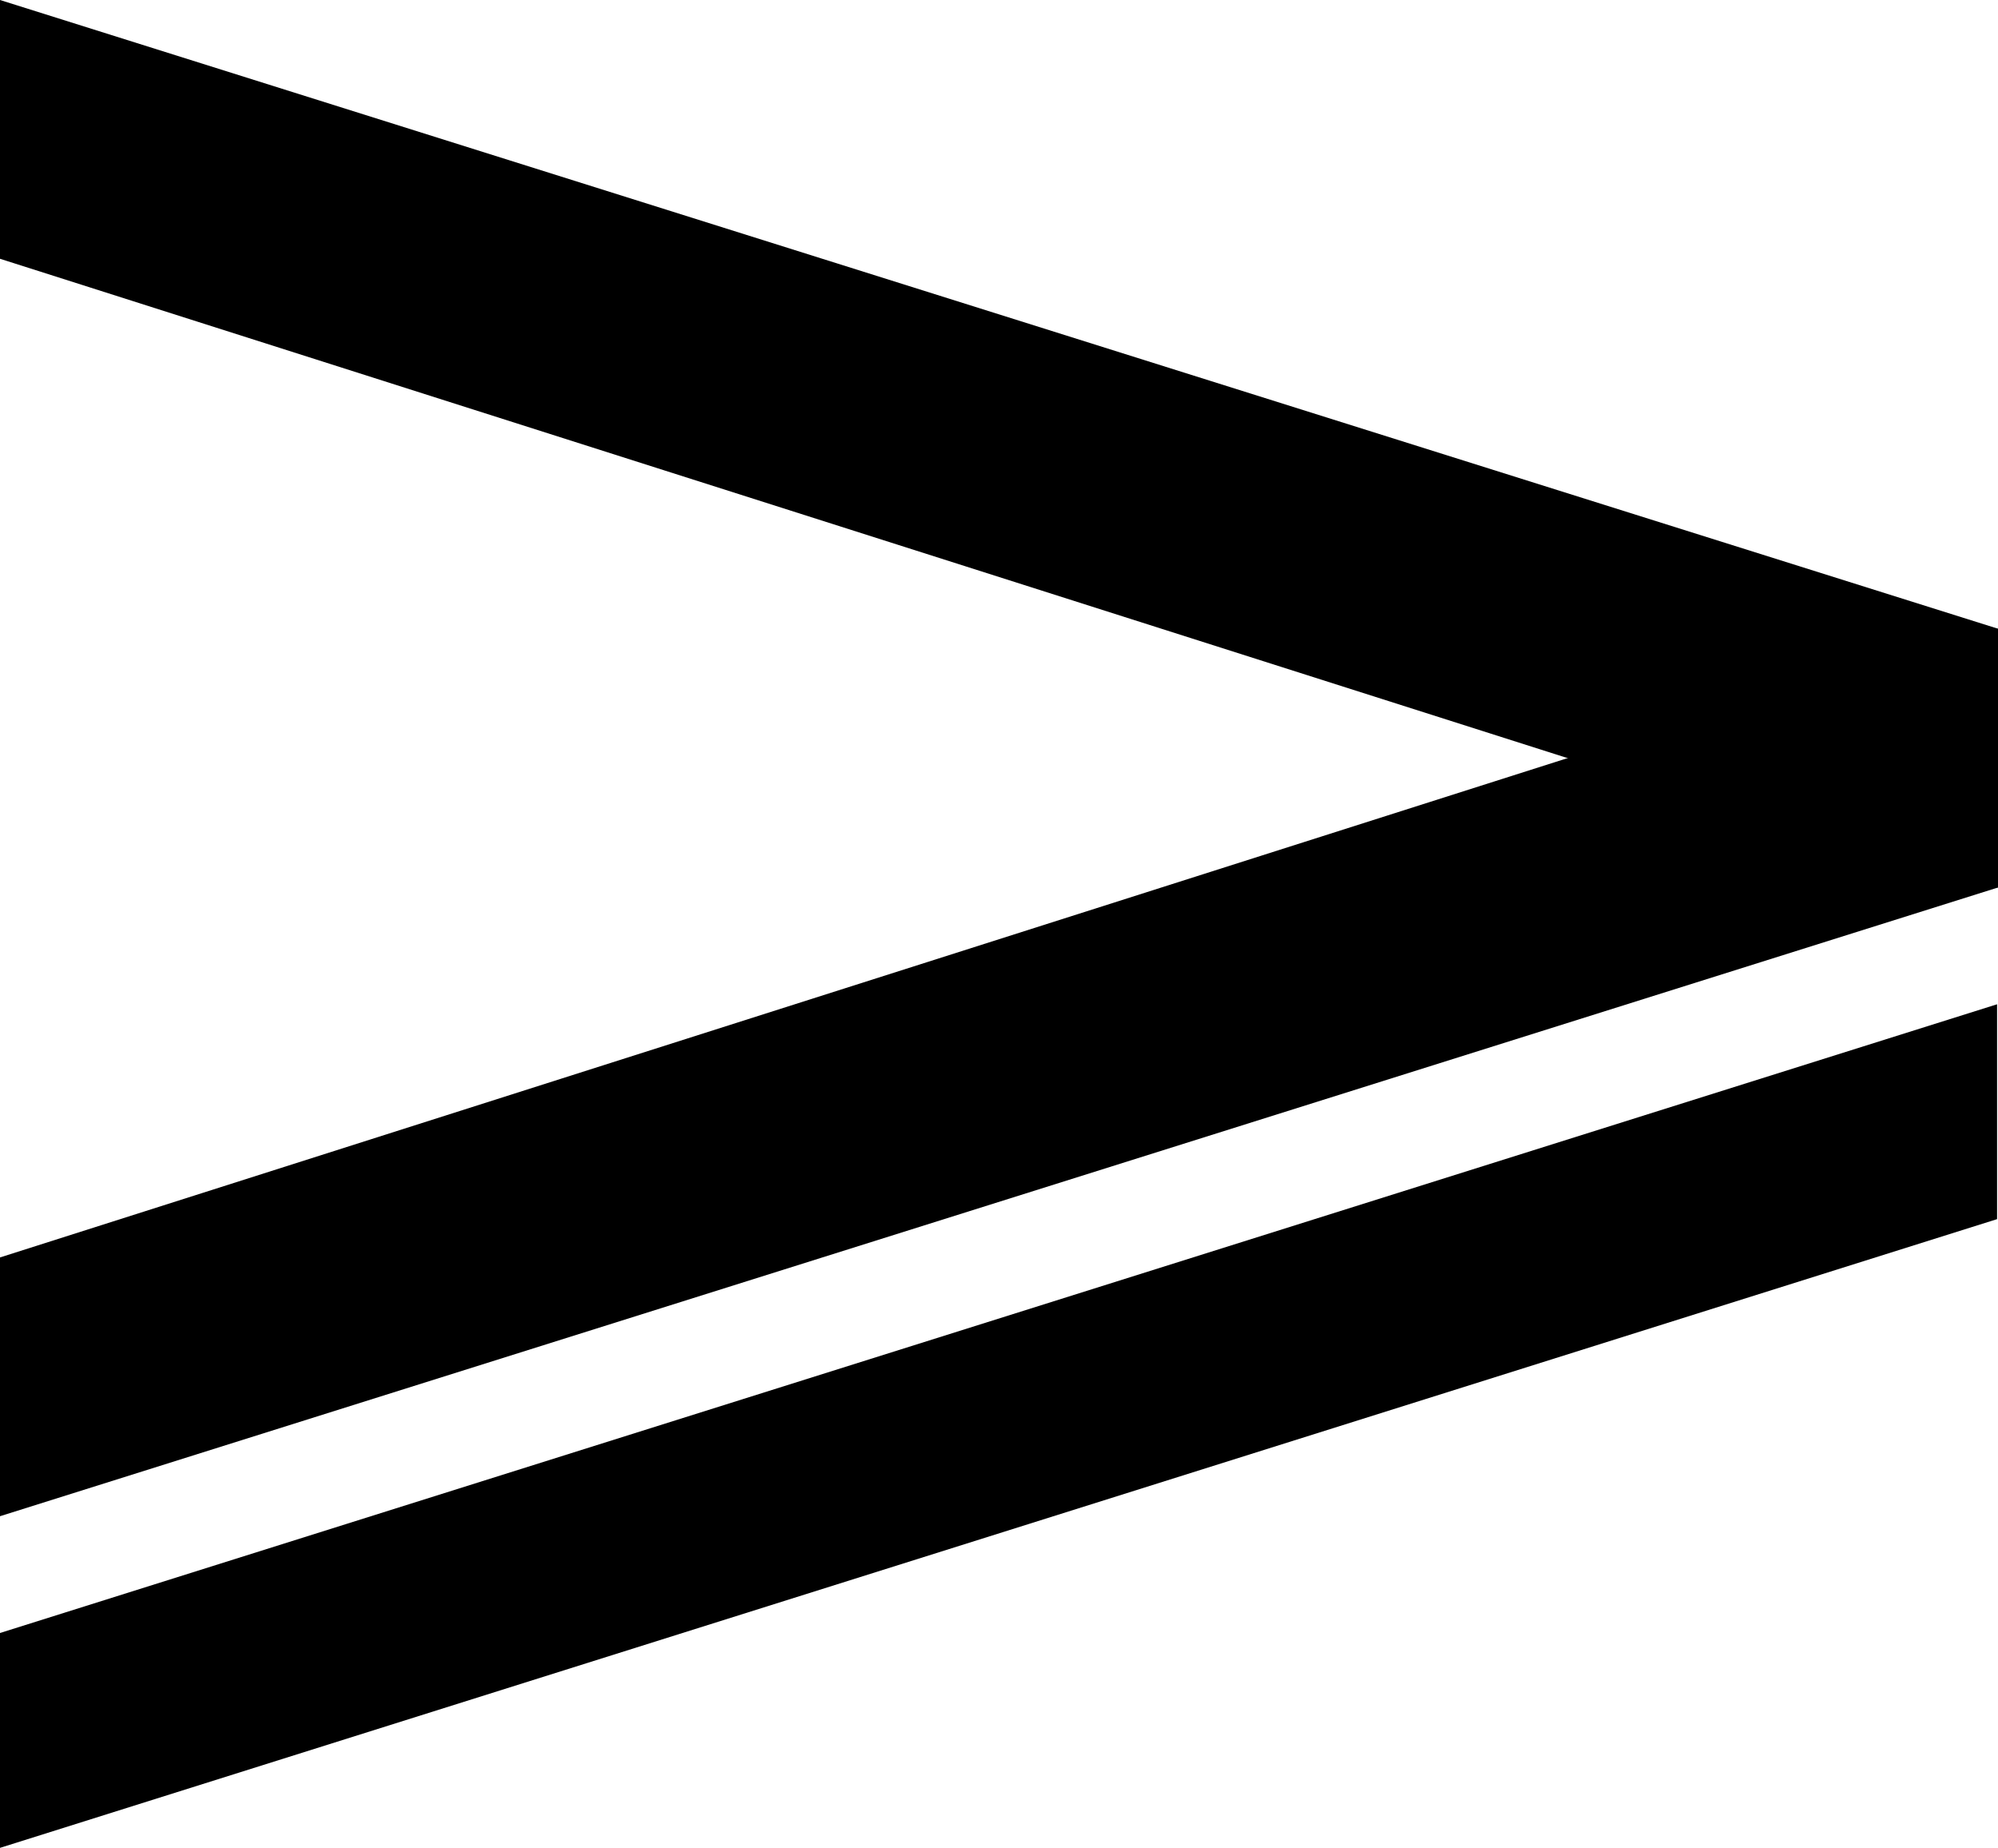
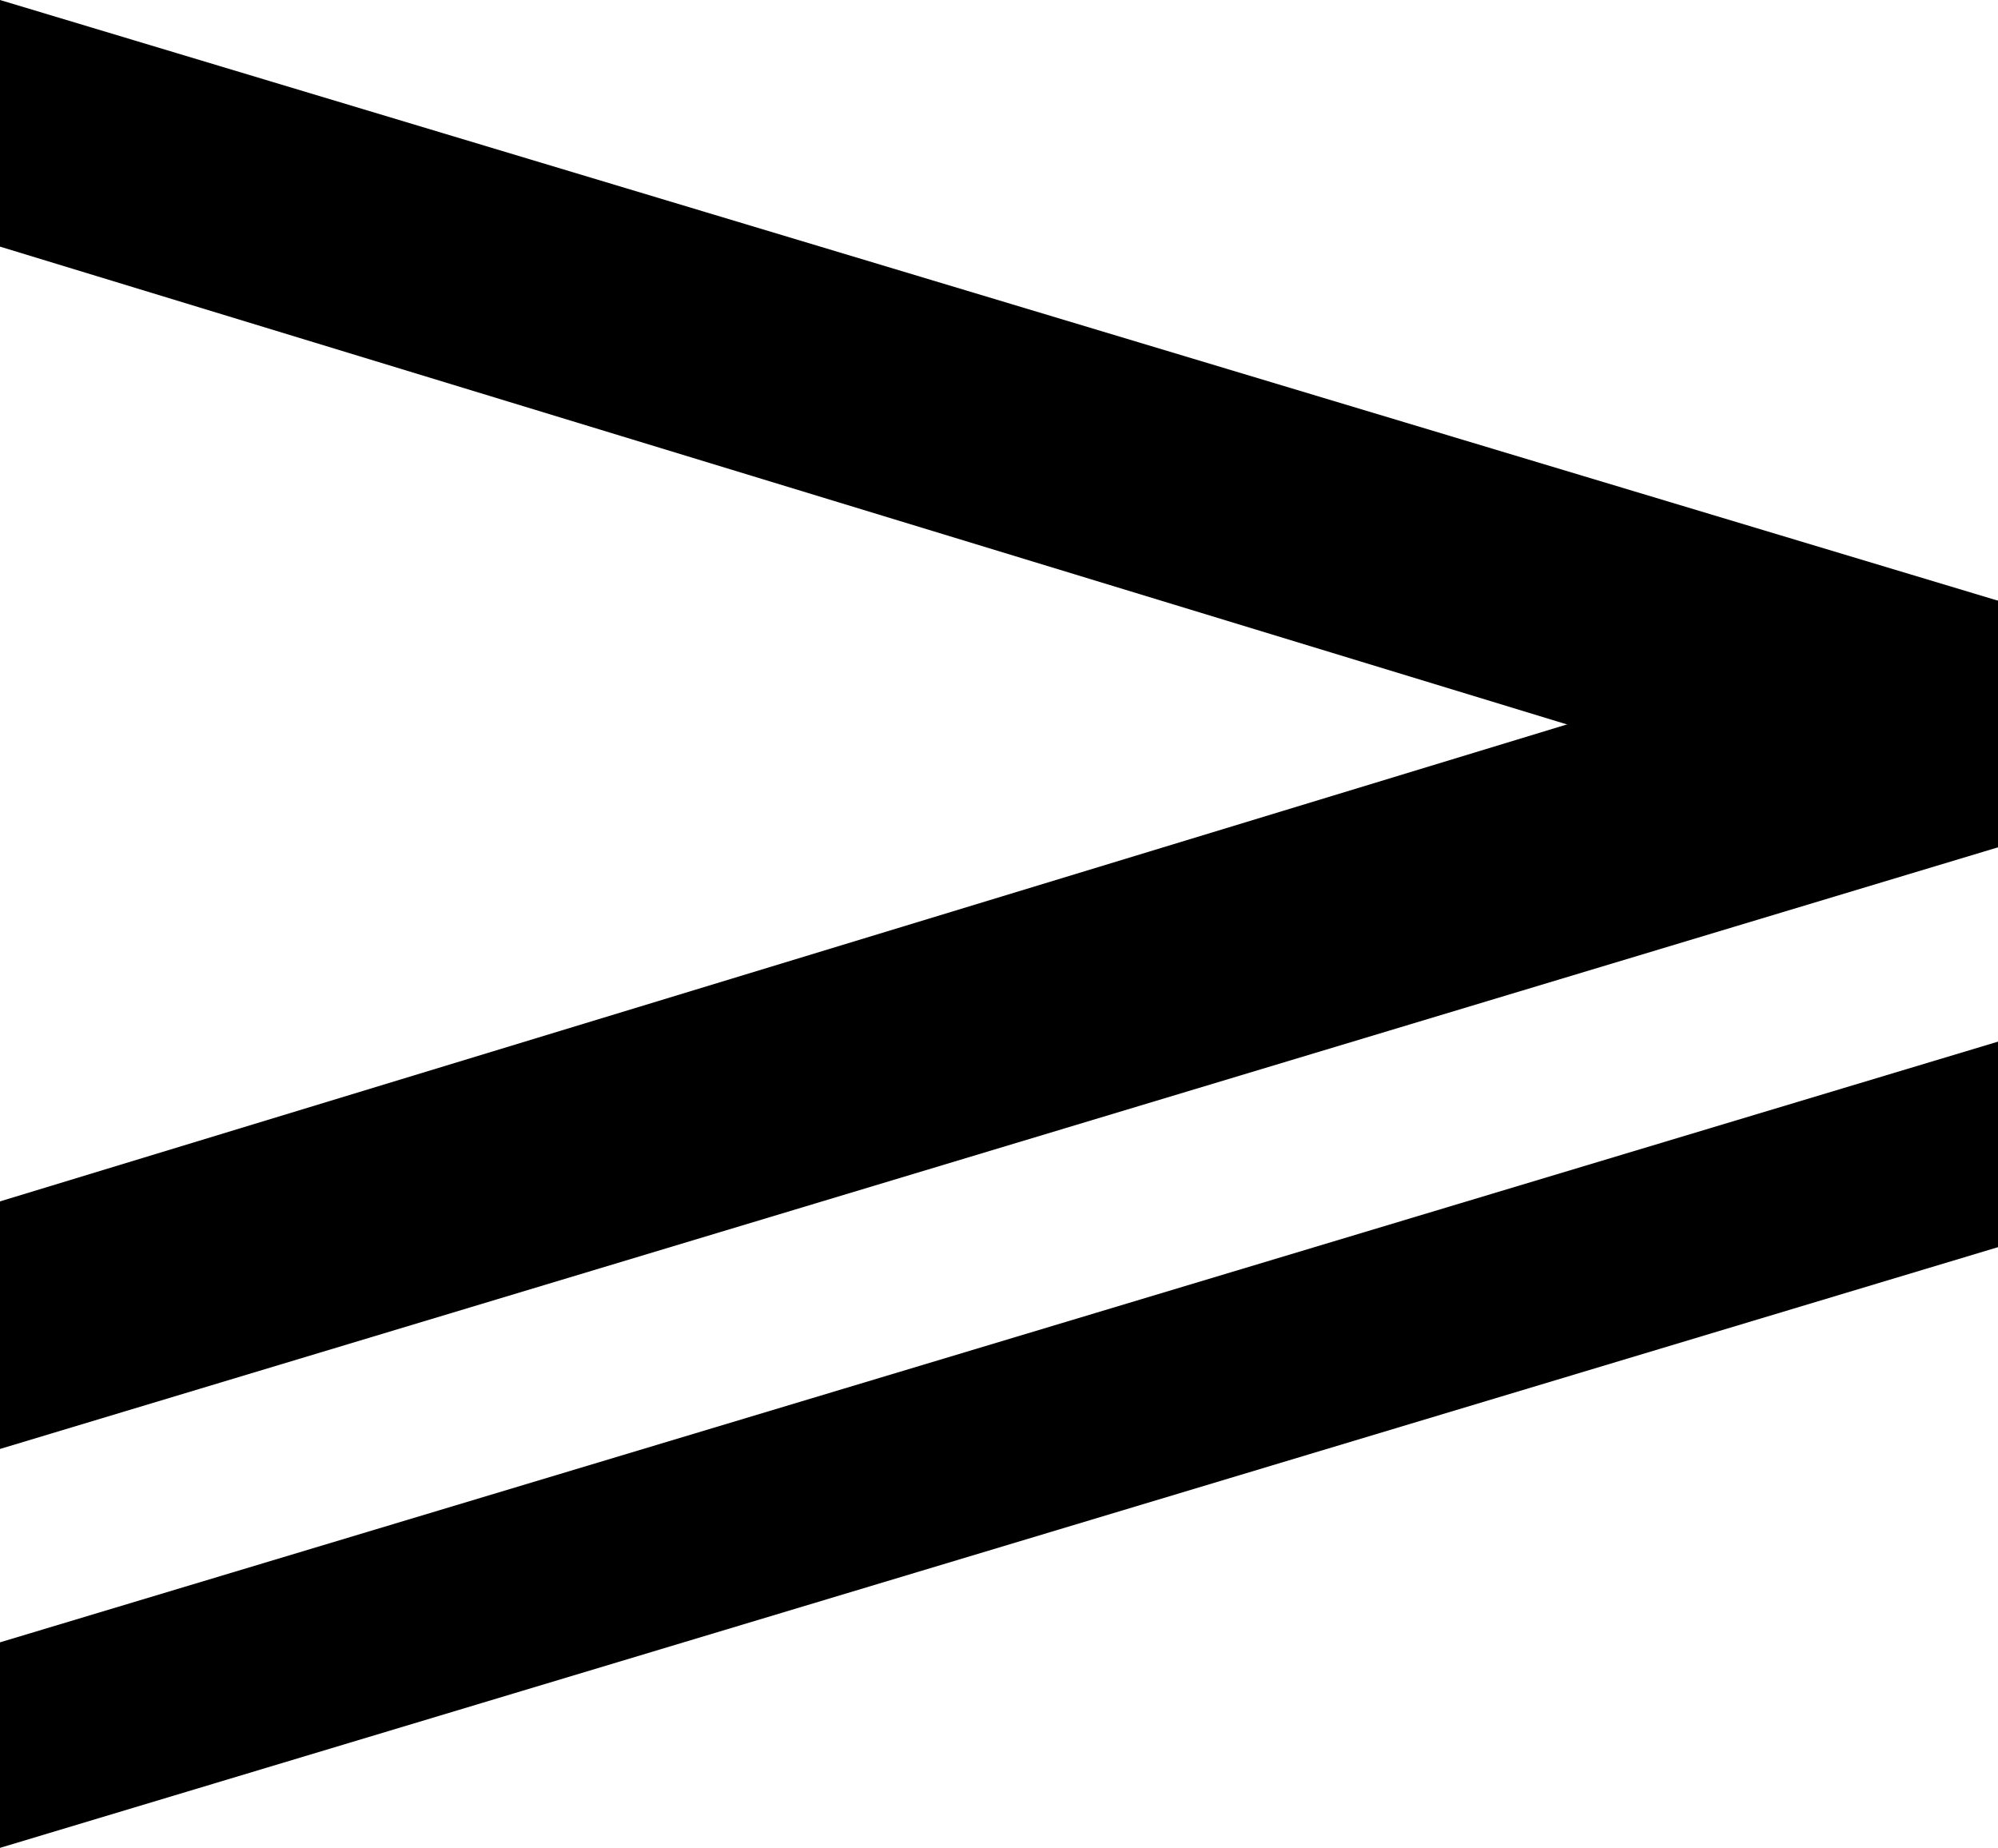
<svg xmlns="http://www.w3.org/2000/svg" id="Livello_3" data-name="Livello 3" viewBox="0 0 21.39 19.78">
  <g id="Livello_3-2" data-name="Livello 3">
-     <rect x="19.49" y="6.73" width="1.9" height="2.77" />
-     <polygon points="0 0 21.39 6.73 19.09 8.85 0 2.77 0 0" />
-     <polygon points="0 13.46 19.09 7.38 21.39 9.5 0 16.23 0 13.46" />
+     <rect x="19.49" y="6.43" width="1.9" height="2.64" />
+     <polygon points="0 0 21.39 6.43 19.09 8.46 0 2.64 0 0" />
+     <polygon points="0 12.86 19.09 7.05 21.39 9.07 0 15.51 0 12.86" />
  </g>
-   <polygon points="21.38 10.75 21.38 13.05 0 19.78 0 17.48 21.38 10.75" />
+   <polygon points="21.39 11.15 21.39 13.35 0 19.78 0 17.58 21.39 11.15" />
</svg>
